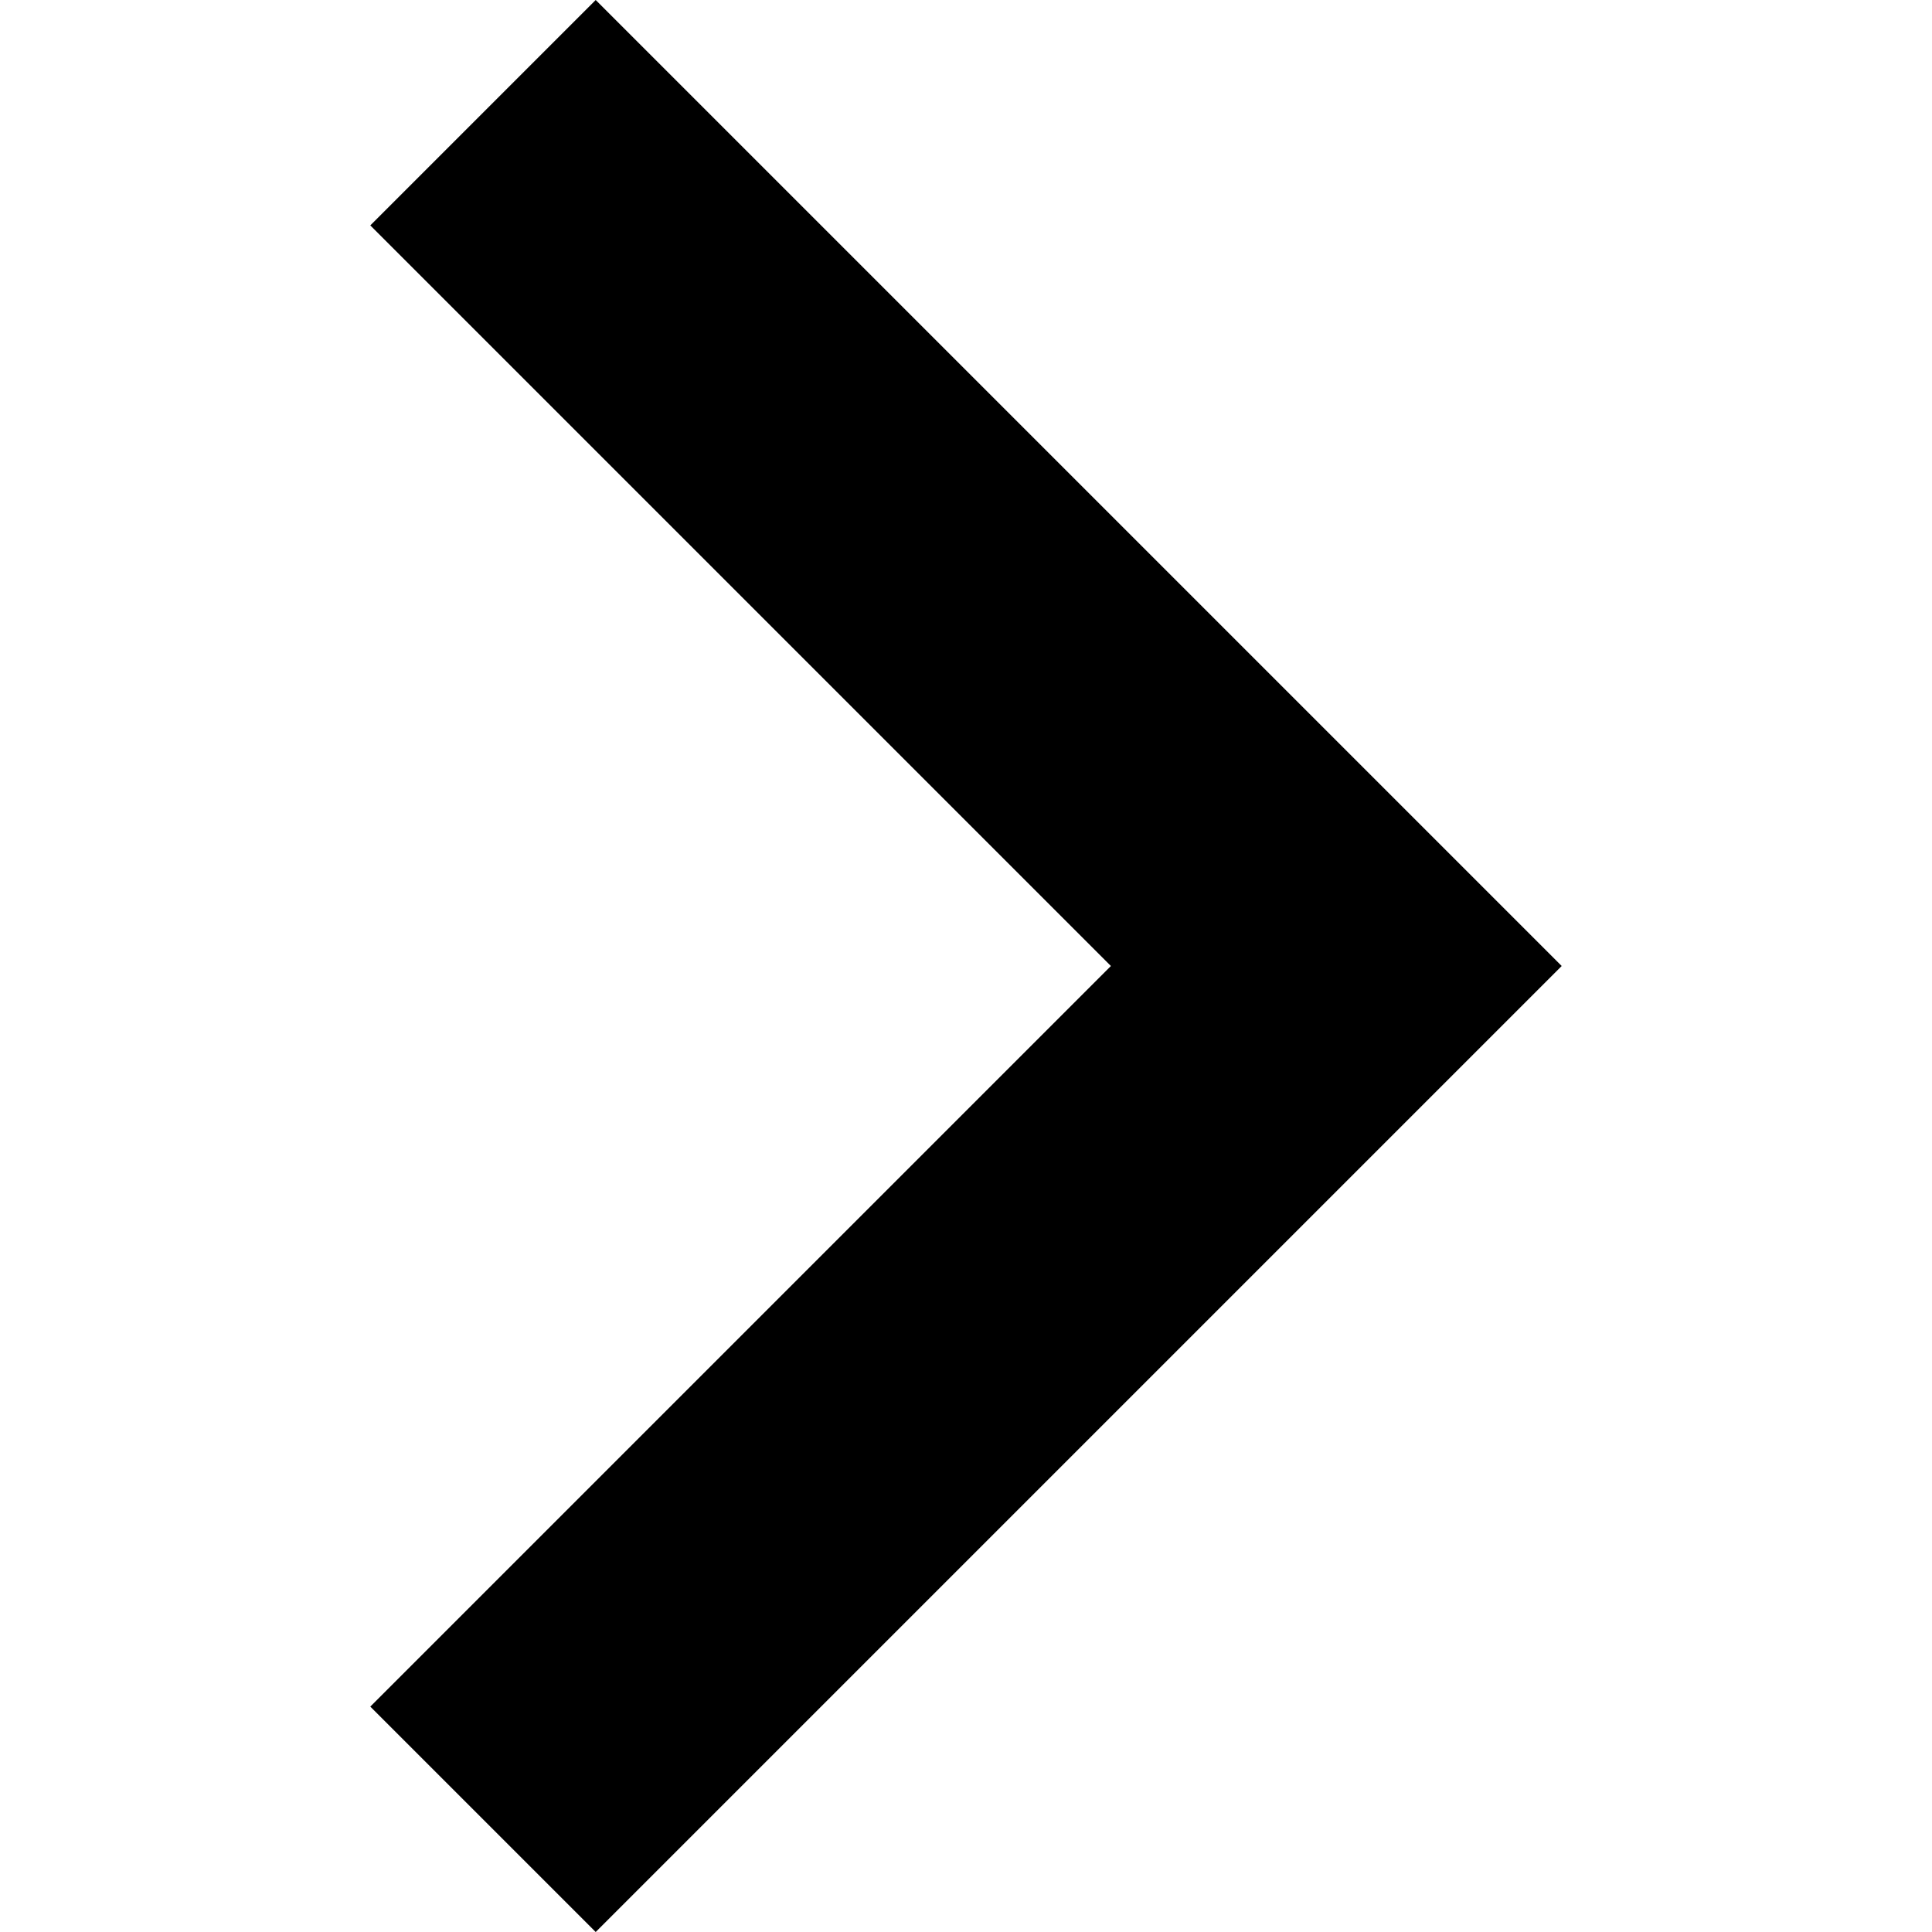
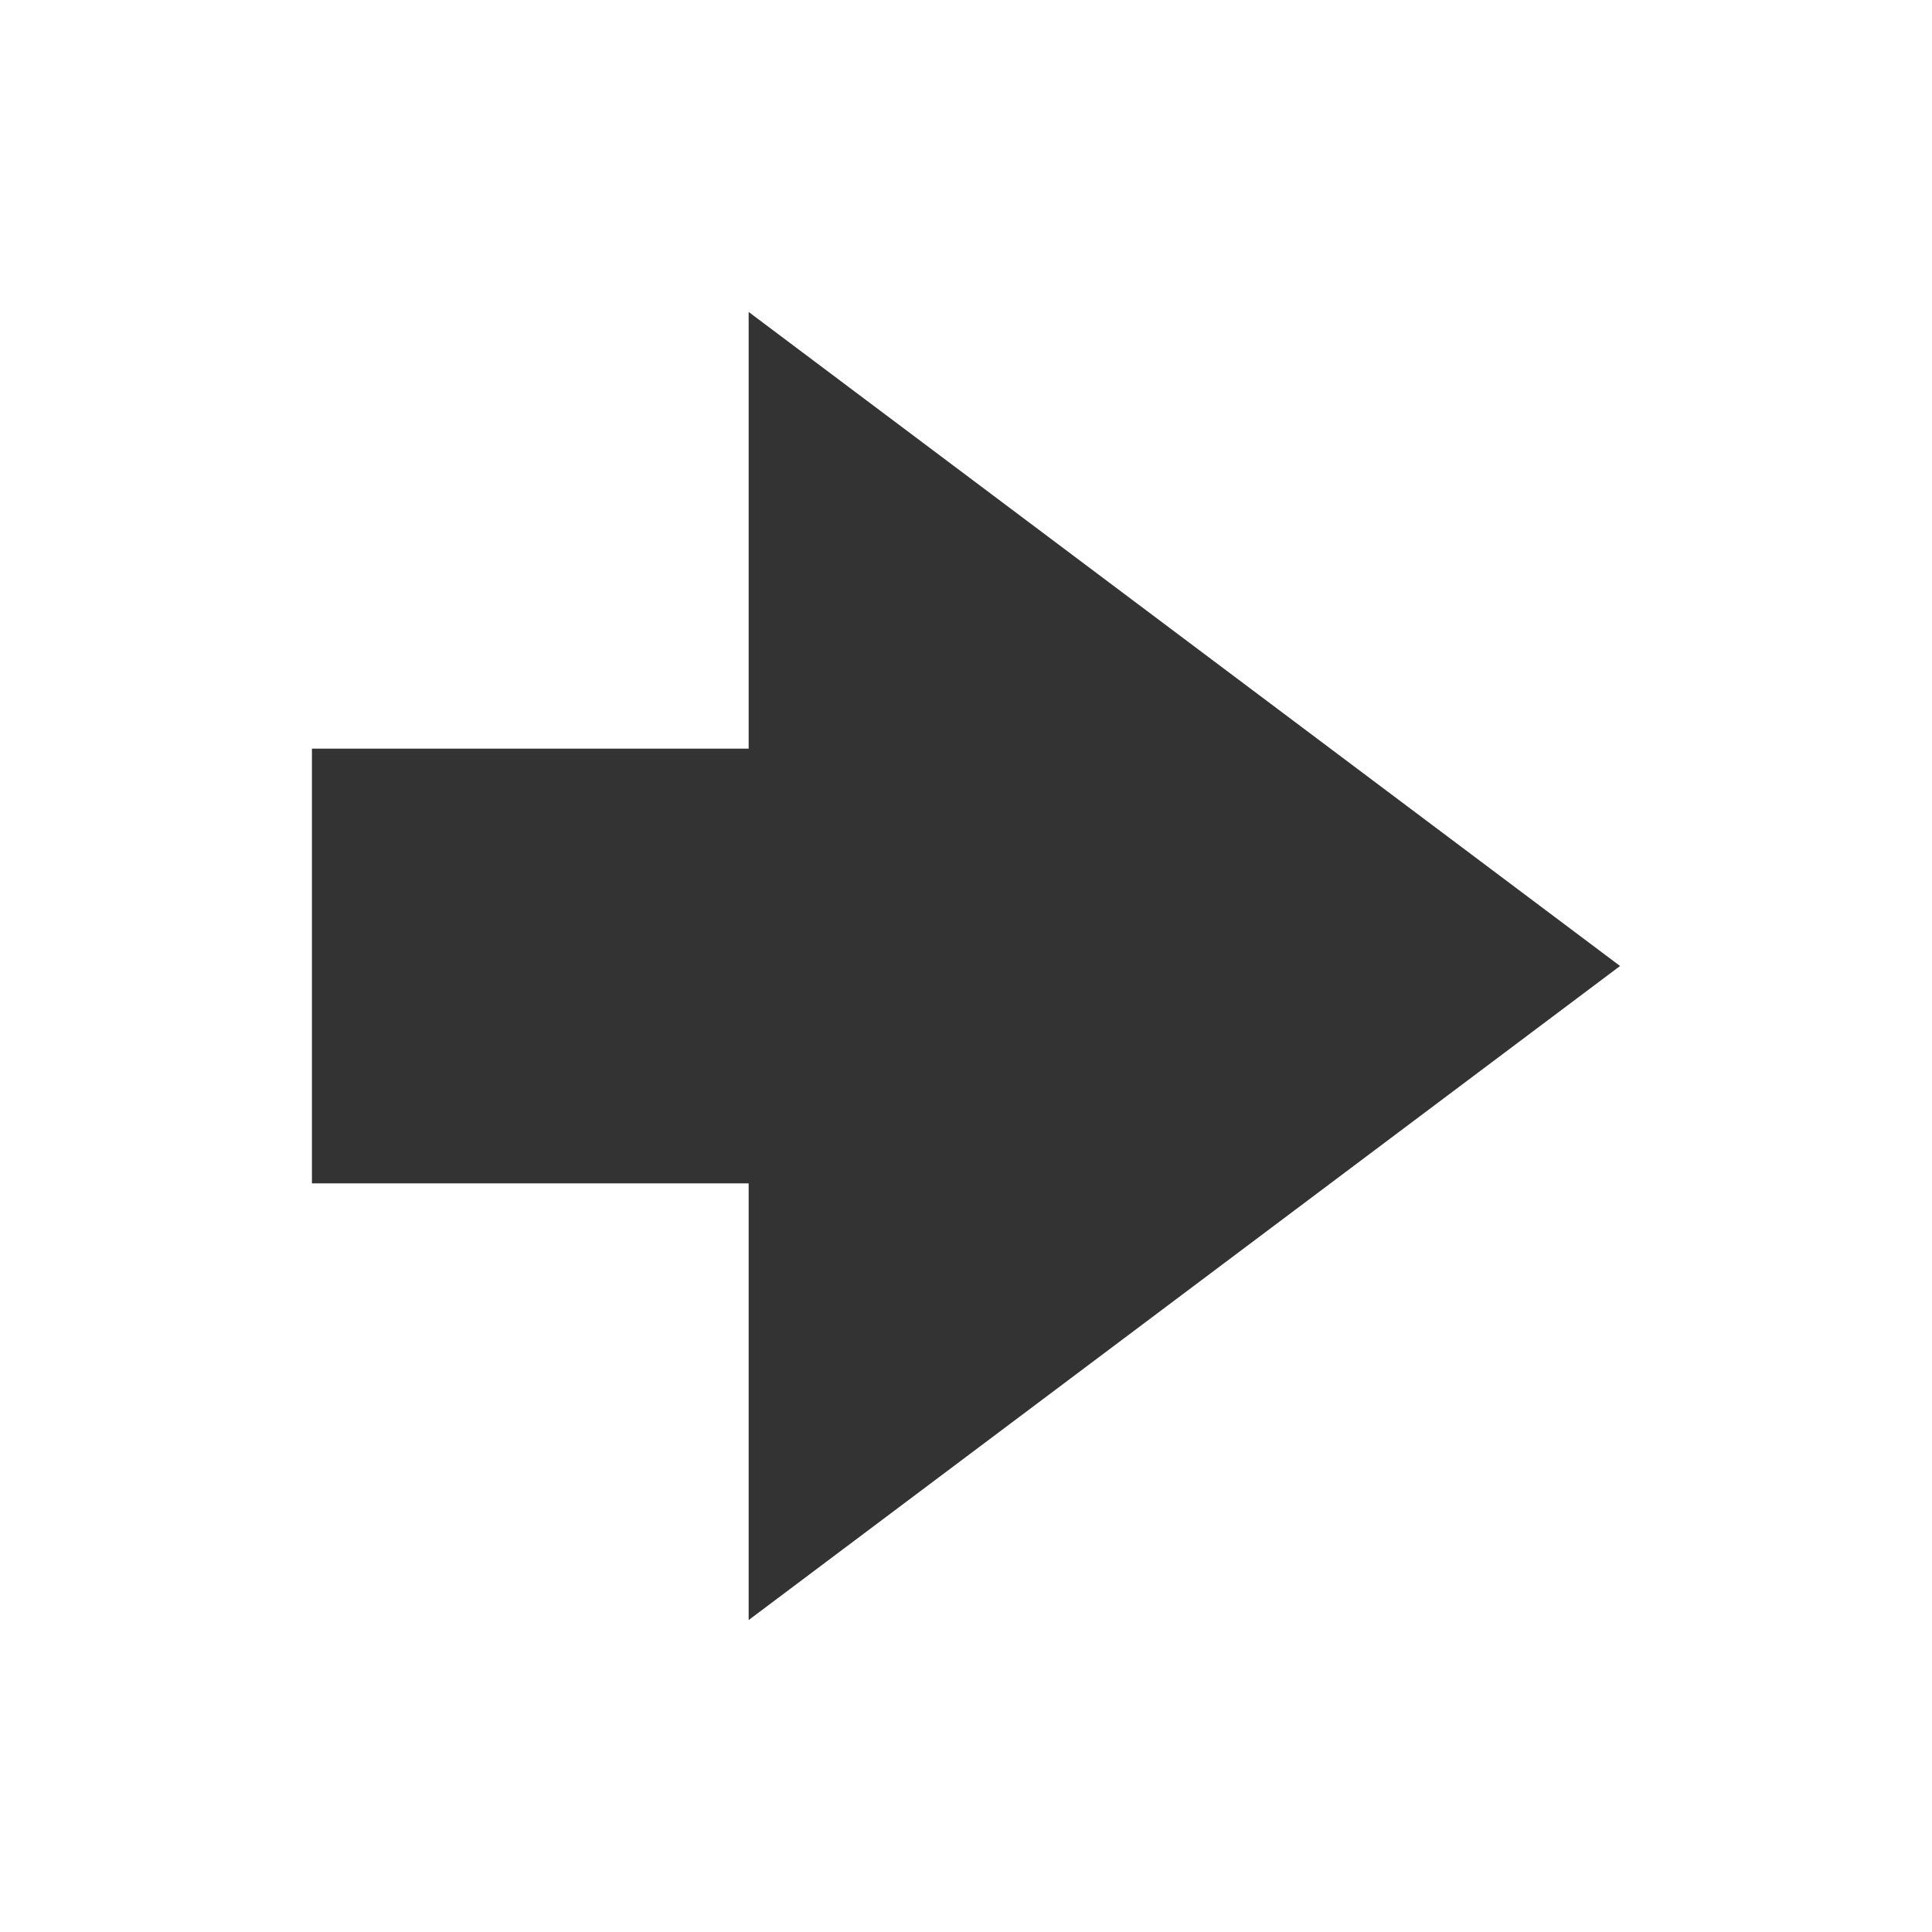
- <svg xmlns="http://www.w3.org/2000/svg" version="1.1" id="Capa_1" x="0px" y="0px" width="306px" height="306px" viewBox="0 0 306 306" style="enable-background:new 0 0 306 306;" xml:space="preserve">
-   <g>
-     <g id="chevron-right">
-       <polygon points="94.35,0 58.65,35.7 175.95,153 58.65,270.3 94.35,306 247.35,153   " />
-     </g>
+ <svg xmlns="http://www.w3.org/2000/svg" version="1.1" id="Layer_1" x="0px" y="0px" viewBox="0 0 96 96" style="enable-background:new 0 0 96 96;" xml:space="preserve">
+   <style type="text/css">
+ 	.st0{fill:#333333;}
+ </style>
+   <g id="XMLID_1_">
+     <polygon id="XMLID_3_" class="st0" points="80.5,48 37.2,15.5 37.2,37.2 15.5,37.2 15.5,58.8 37.2,58.8 37.2,80.5  " />
  </g>
-   <g>
- </g>
-   <g>
- </g>
-   <g>
- </g>
-   <g>
- </g>
-   <g>
- </g>
-   <g>
- </g>
-   <g>
- </g>
-   <g>
- </g>
-   <g>
- </g>
-   <g>
- </g>
-   <g>
- </g>
-   <g>
- </g>
-   <g>
- </g>
-   <g>
- </g>
-   <g>
- </g>
</svg>
